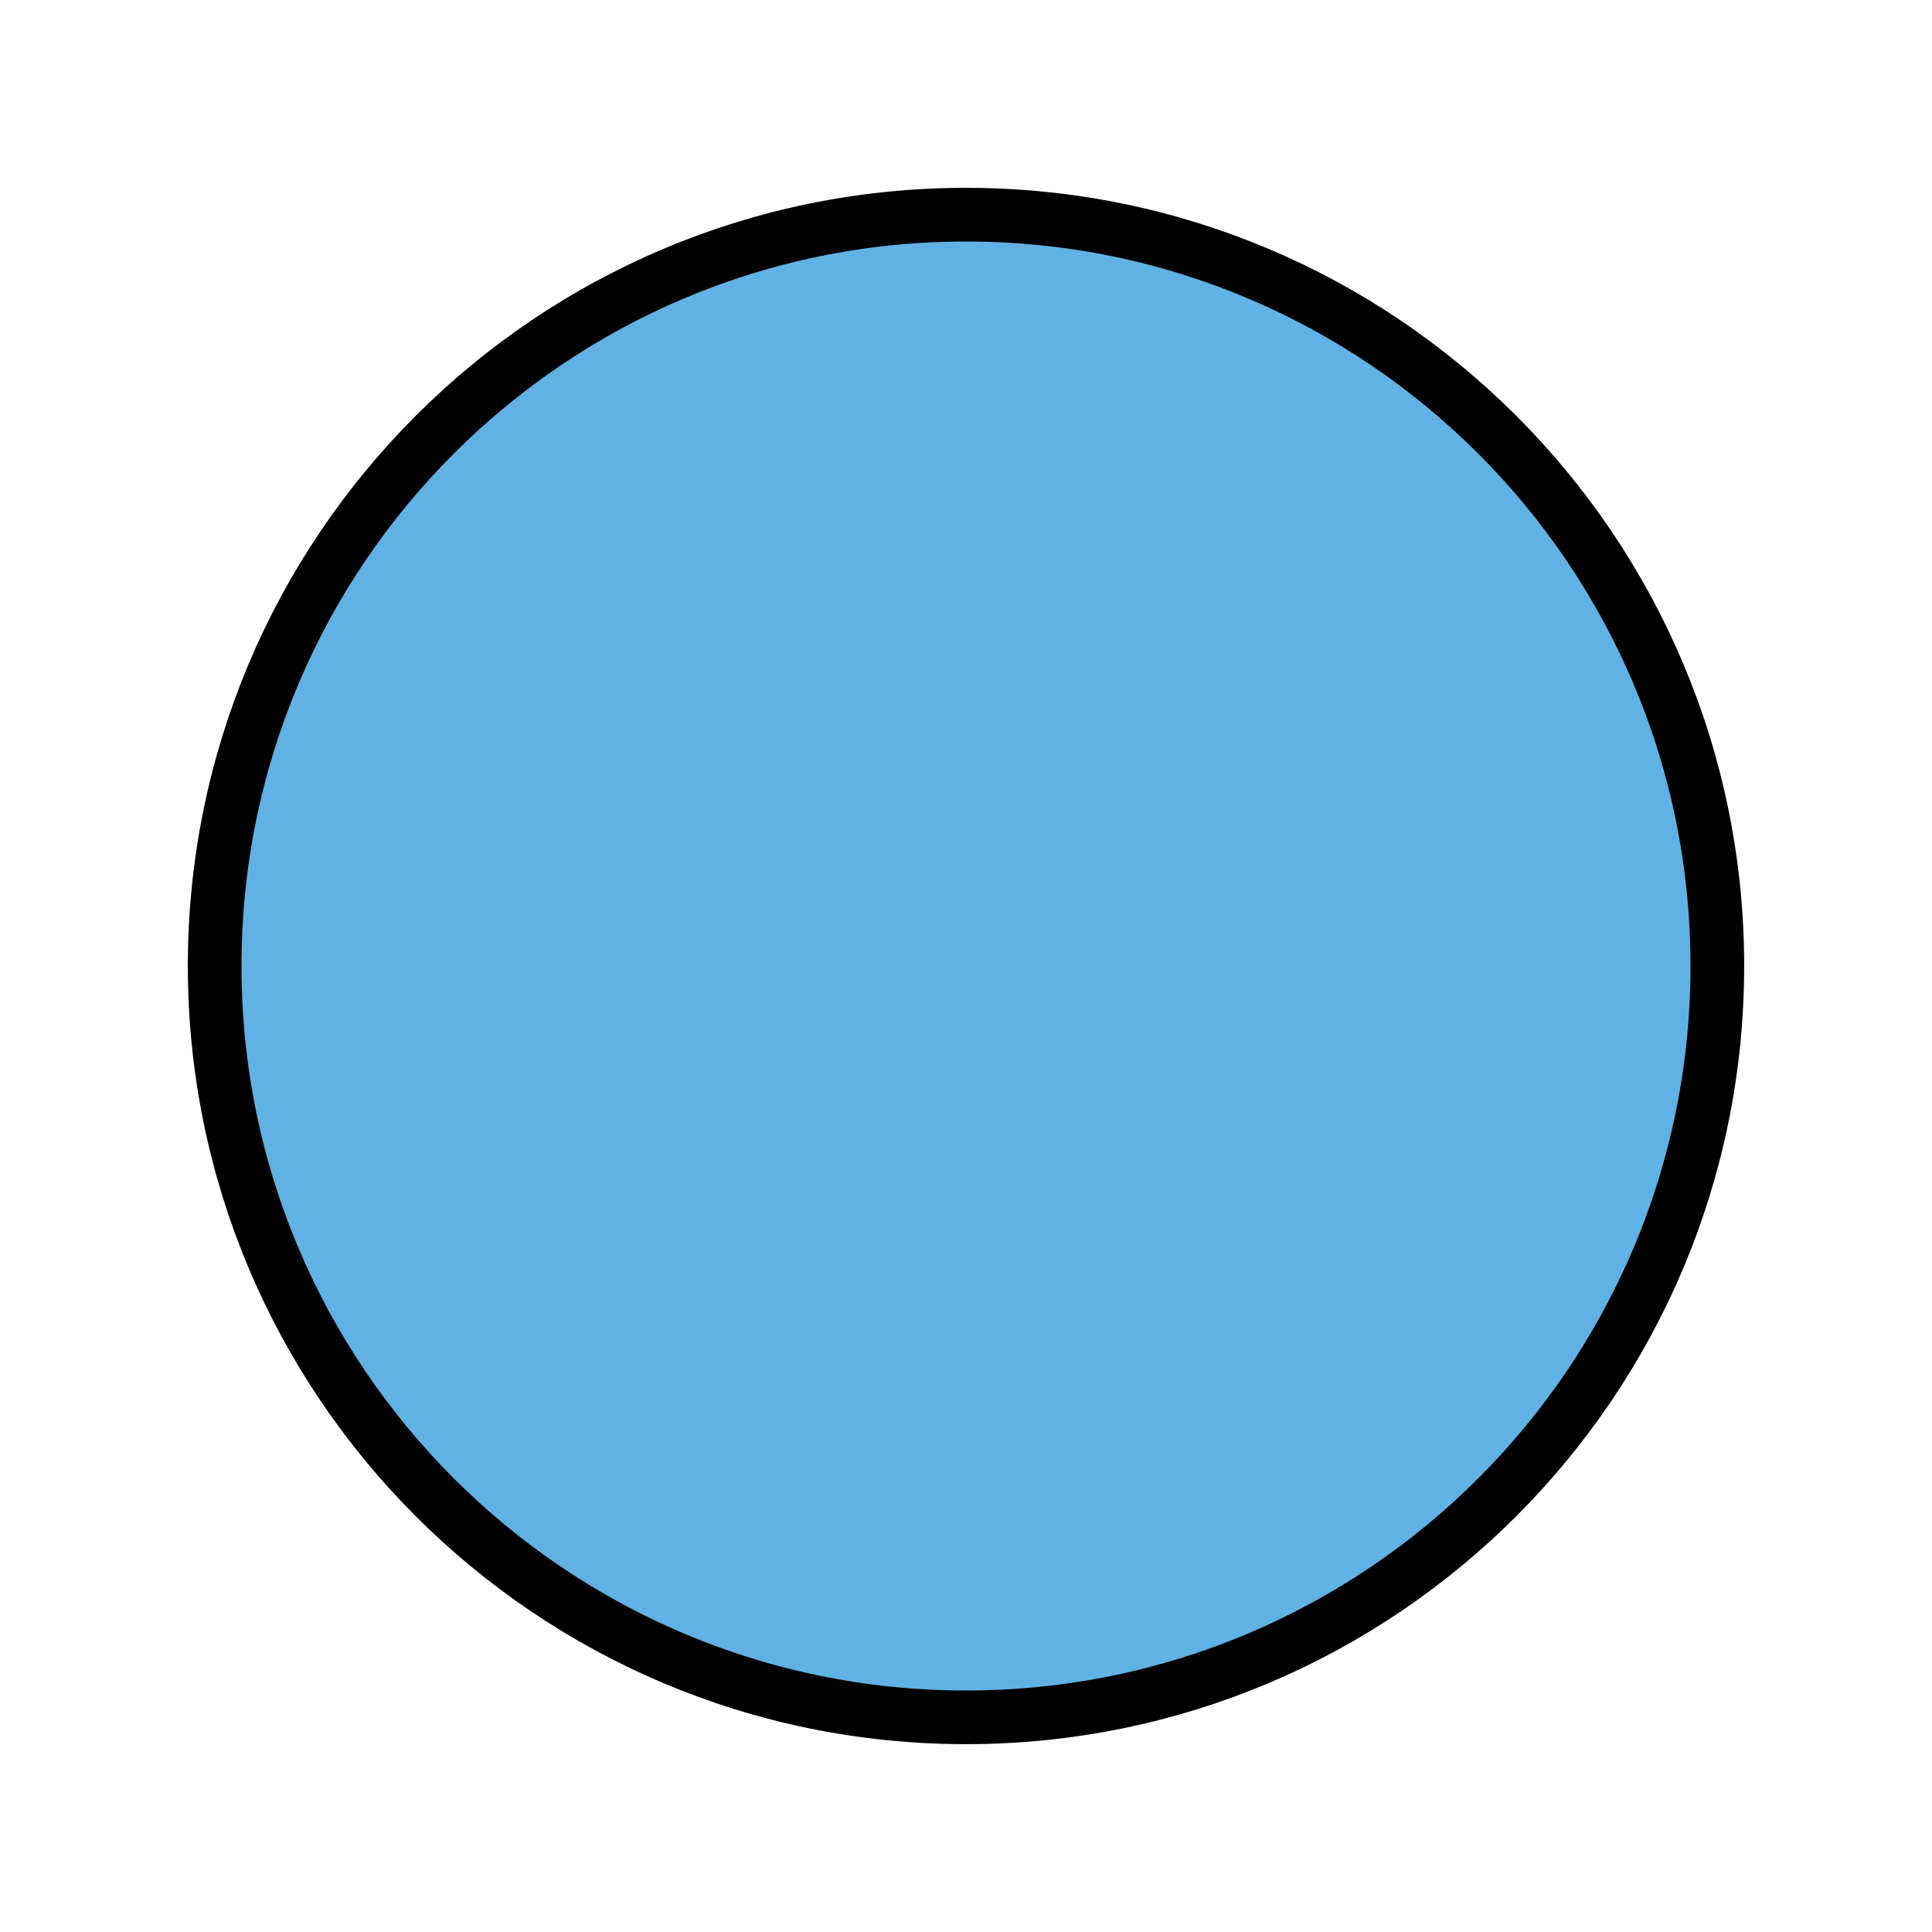
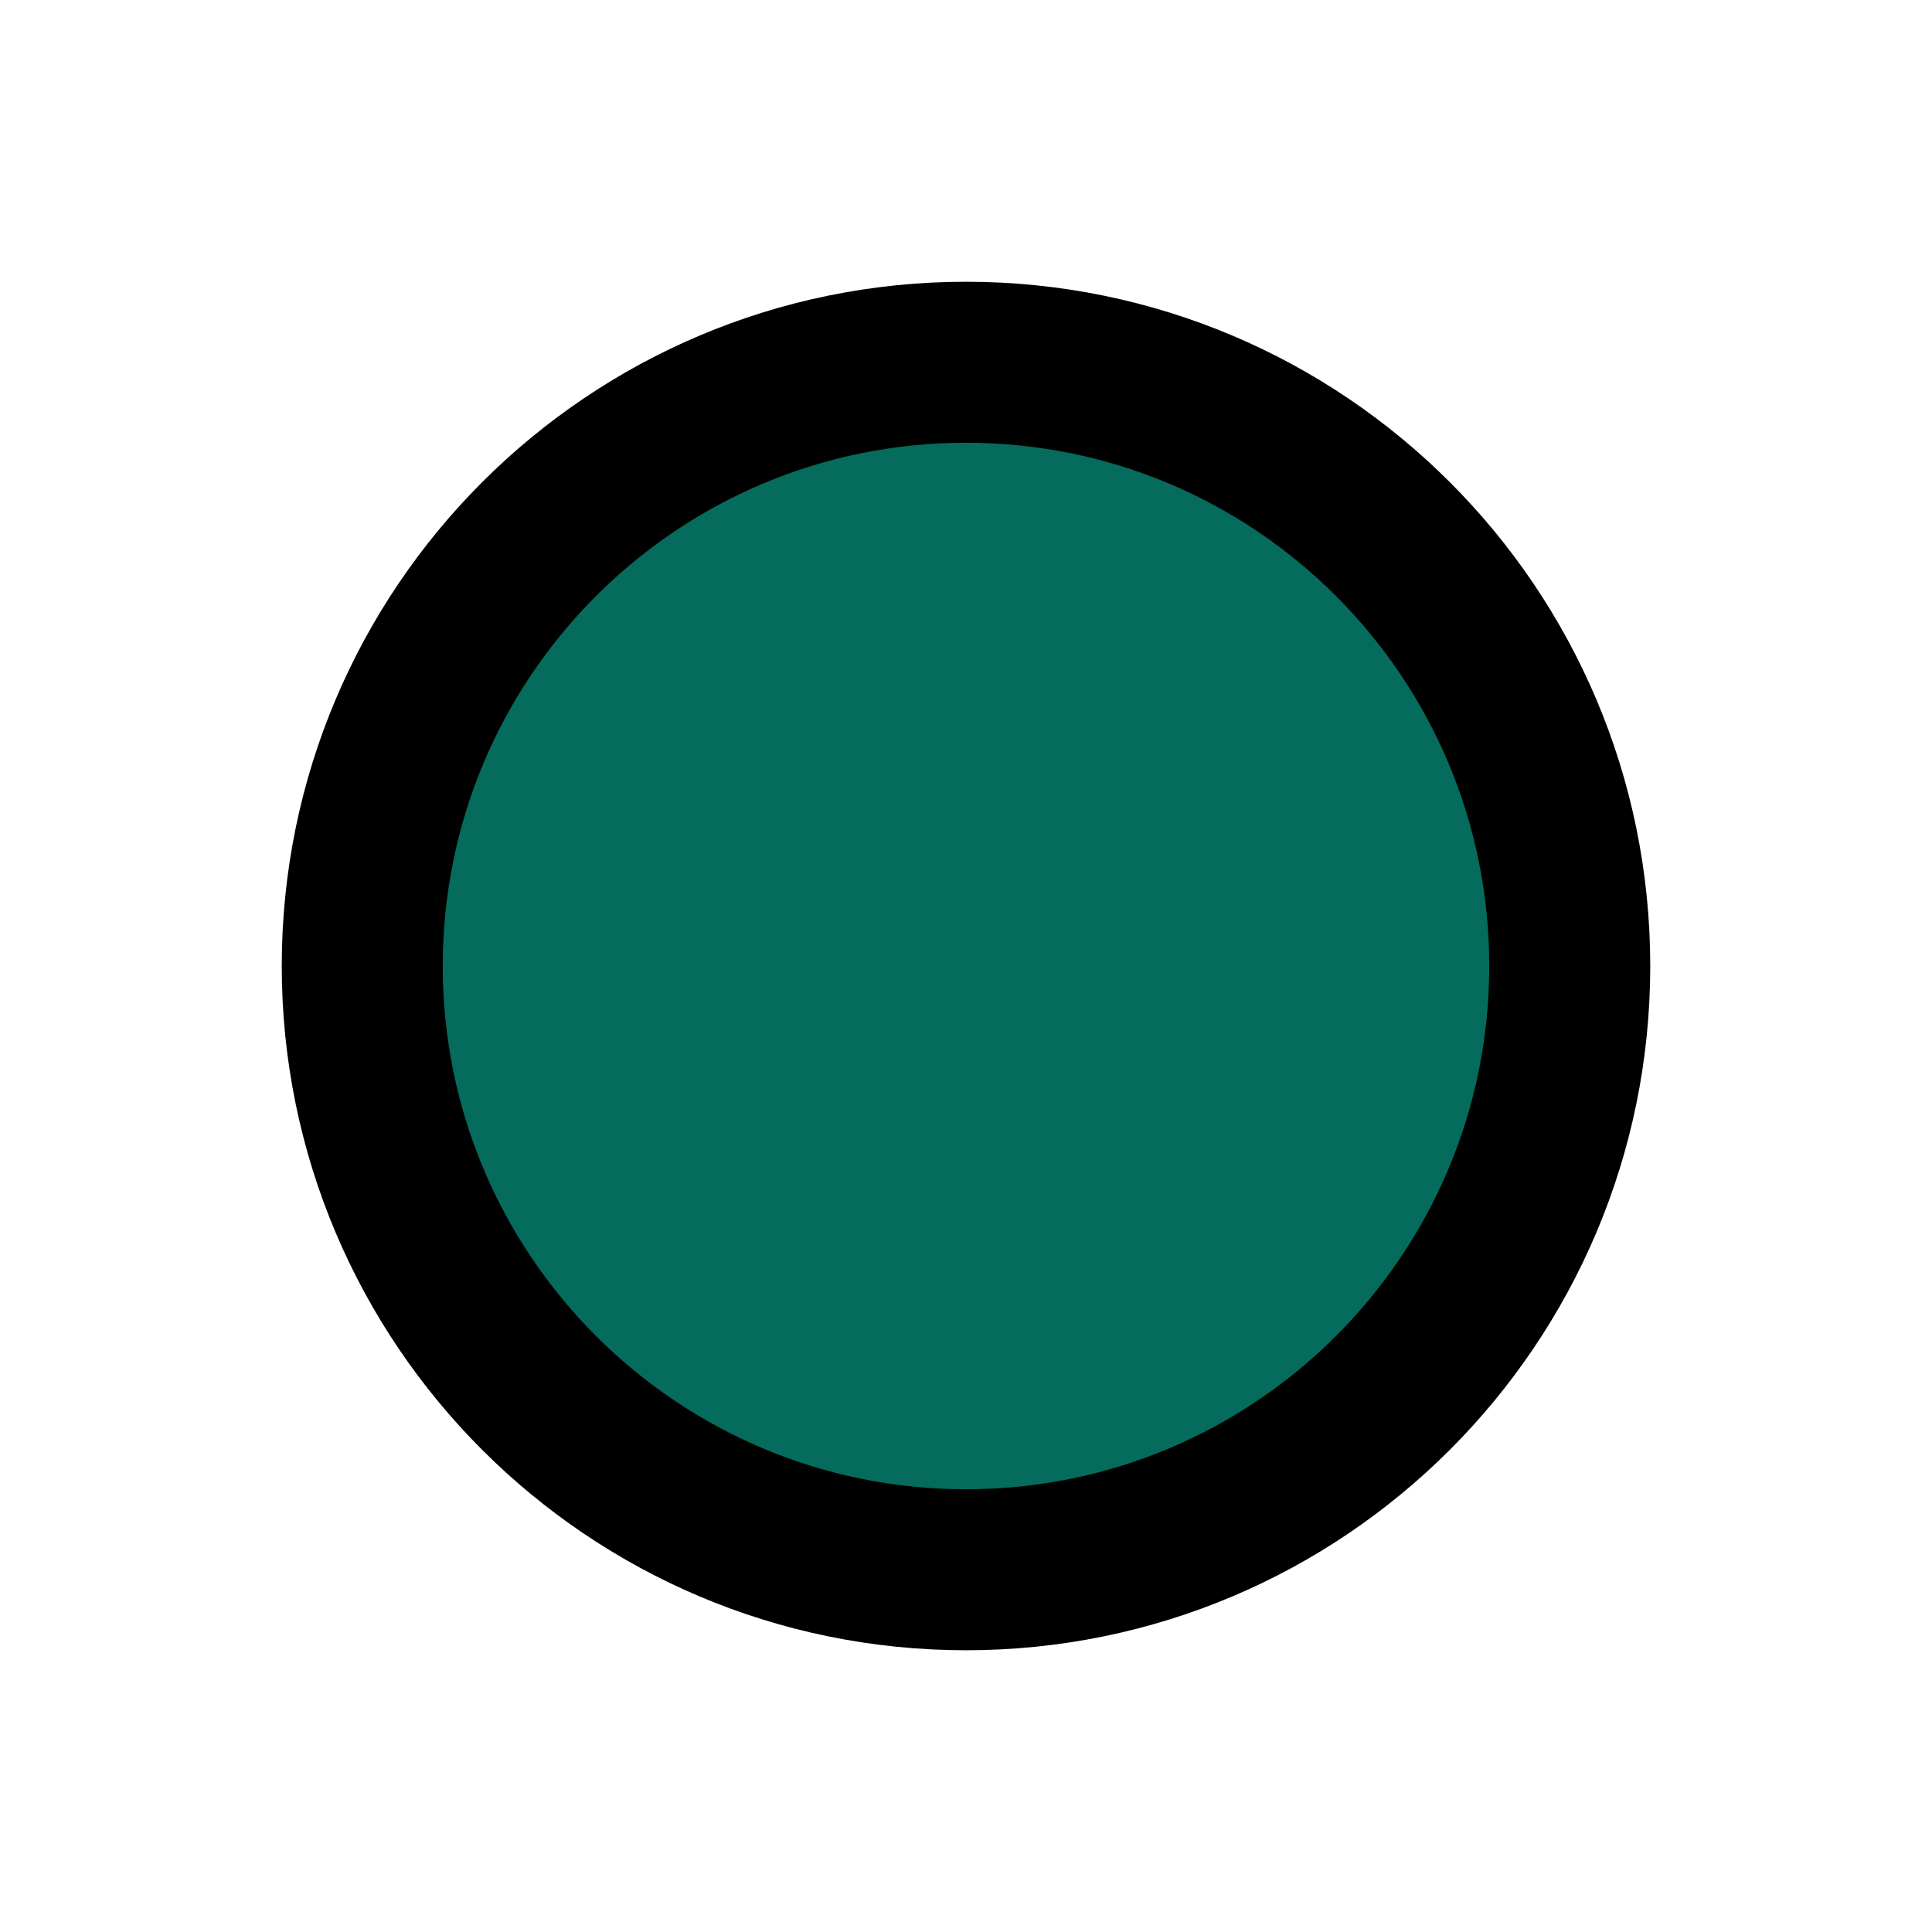
- <svg xmlns="http://www.w3.org/2000/svg" width="72px" height="72px" viewBox="0 0 72 72" id="emoji">
-   <g id="color">
-     <circle cx="36" cy="36" r="28" fill="#61b2e4" />
-   </g>
-   <g id="line">
-     <circle cx="36" cy="36" r="28" fill="none" stroke="#000" stroke-linejoin="round" stroke-width="2" />
-   </g>
+ <svg xmlns="http://www.w3.org/2000/svg" version="1.1" id="Layer_1" x="0px" y="0px" viewBox="0 0 48 48" style="enable-background:new 0 0 48 48;" xml:space="preserve">
+   <style type="text/css">
+ 		.st0 {
+ 			fill: #056B5C;
+ 		}
+ 
+ 		.st1 {
+ 			fill: none;
+ 			stroke: #000000;
+ 			stroke-width: 4;
+ 			stroke-miterlimit: 10;
+ 		}
+ 	</style>
+   <circle class="st0" cx="24" cy="24" r="15" />
+   <circle class="st1" cx="24" cy="24" r="15" />
</svg>
